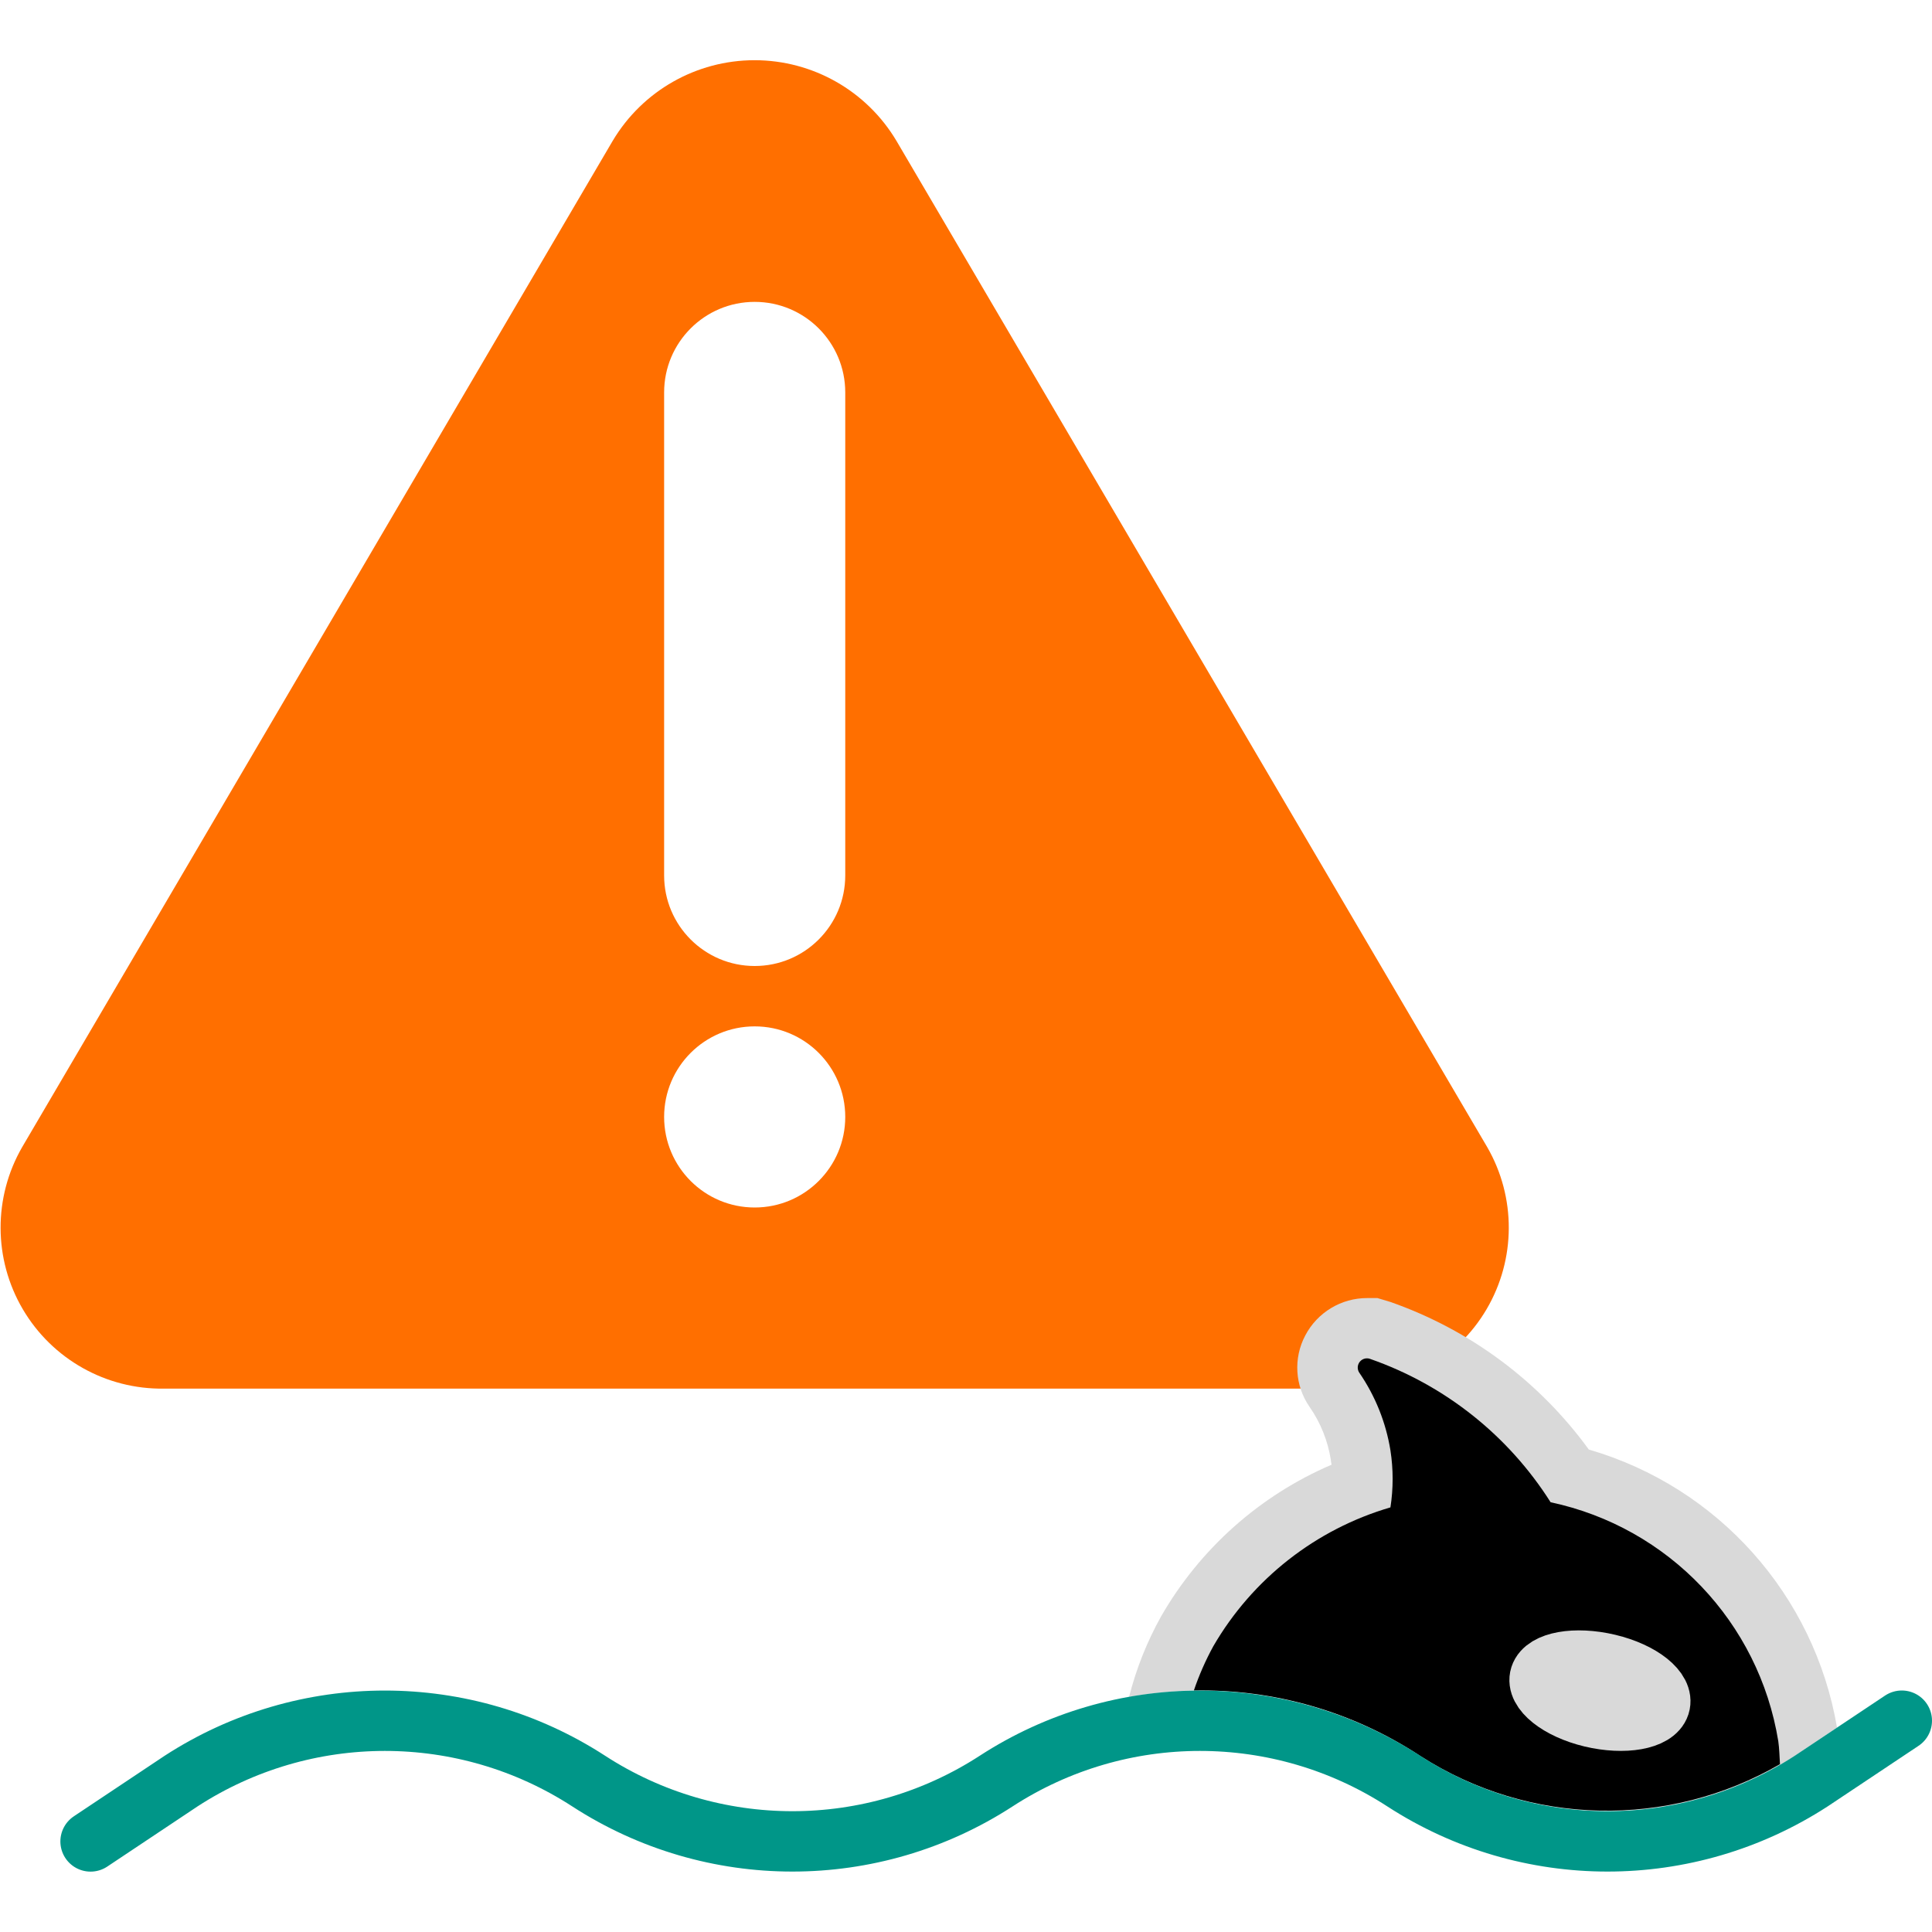
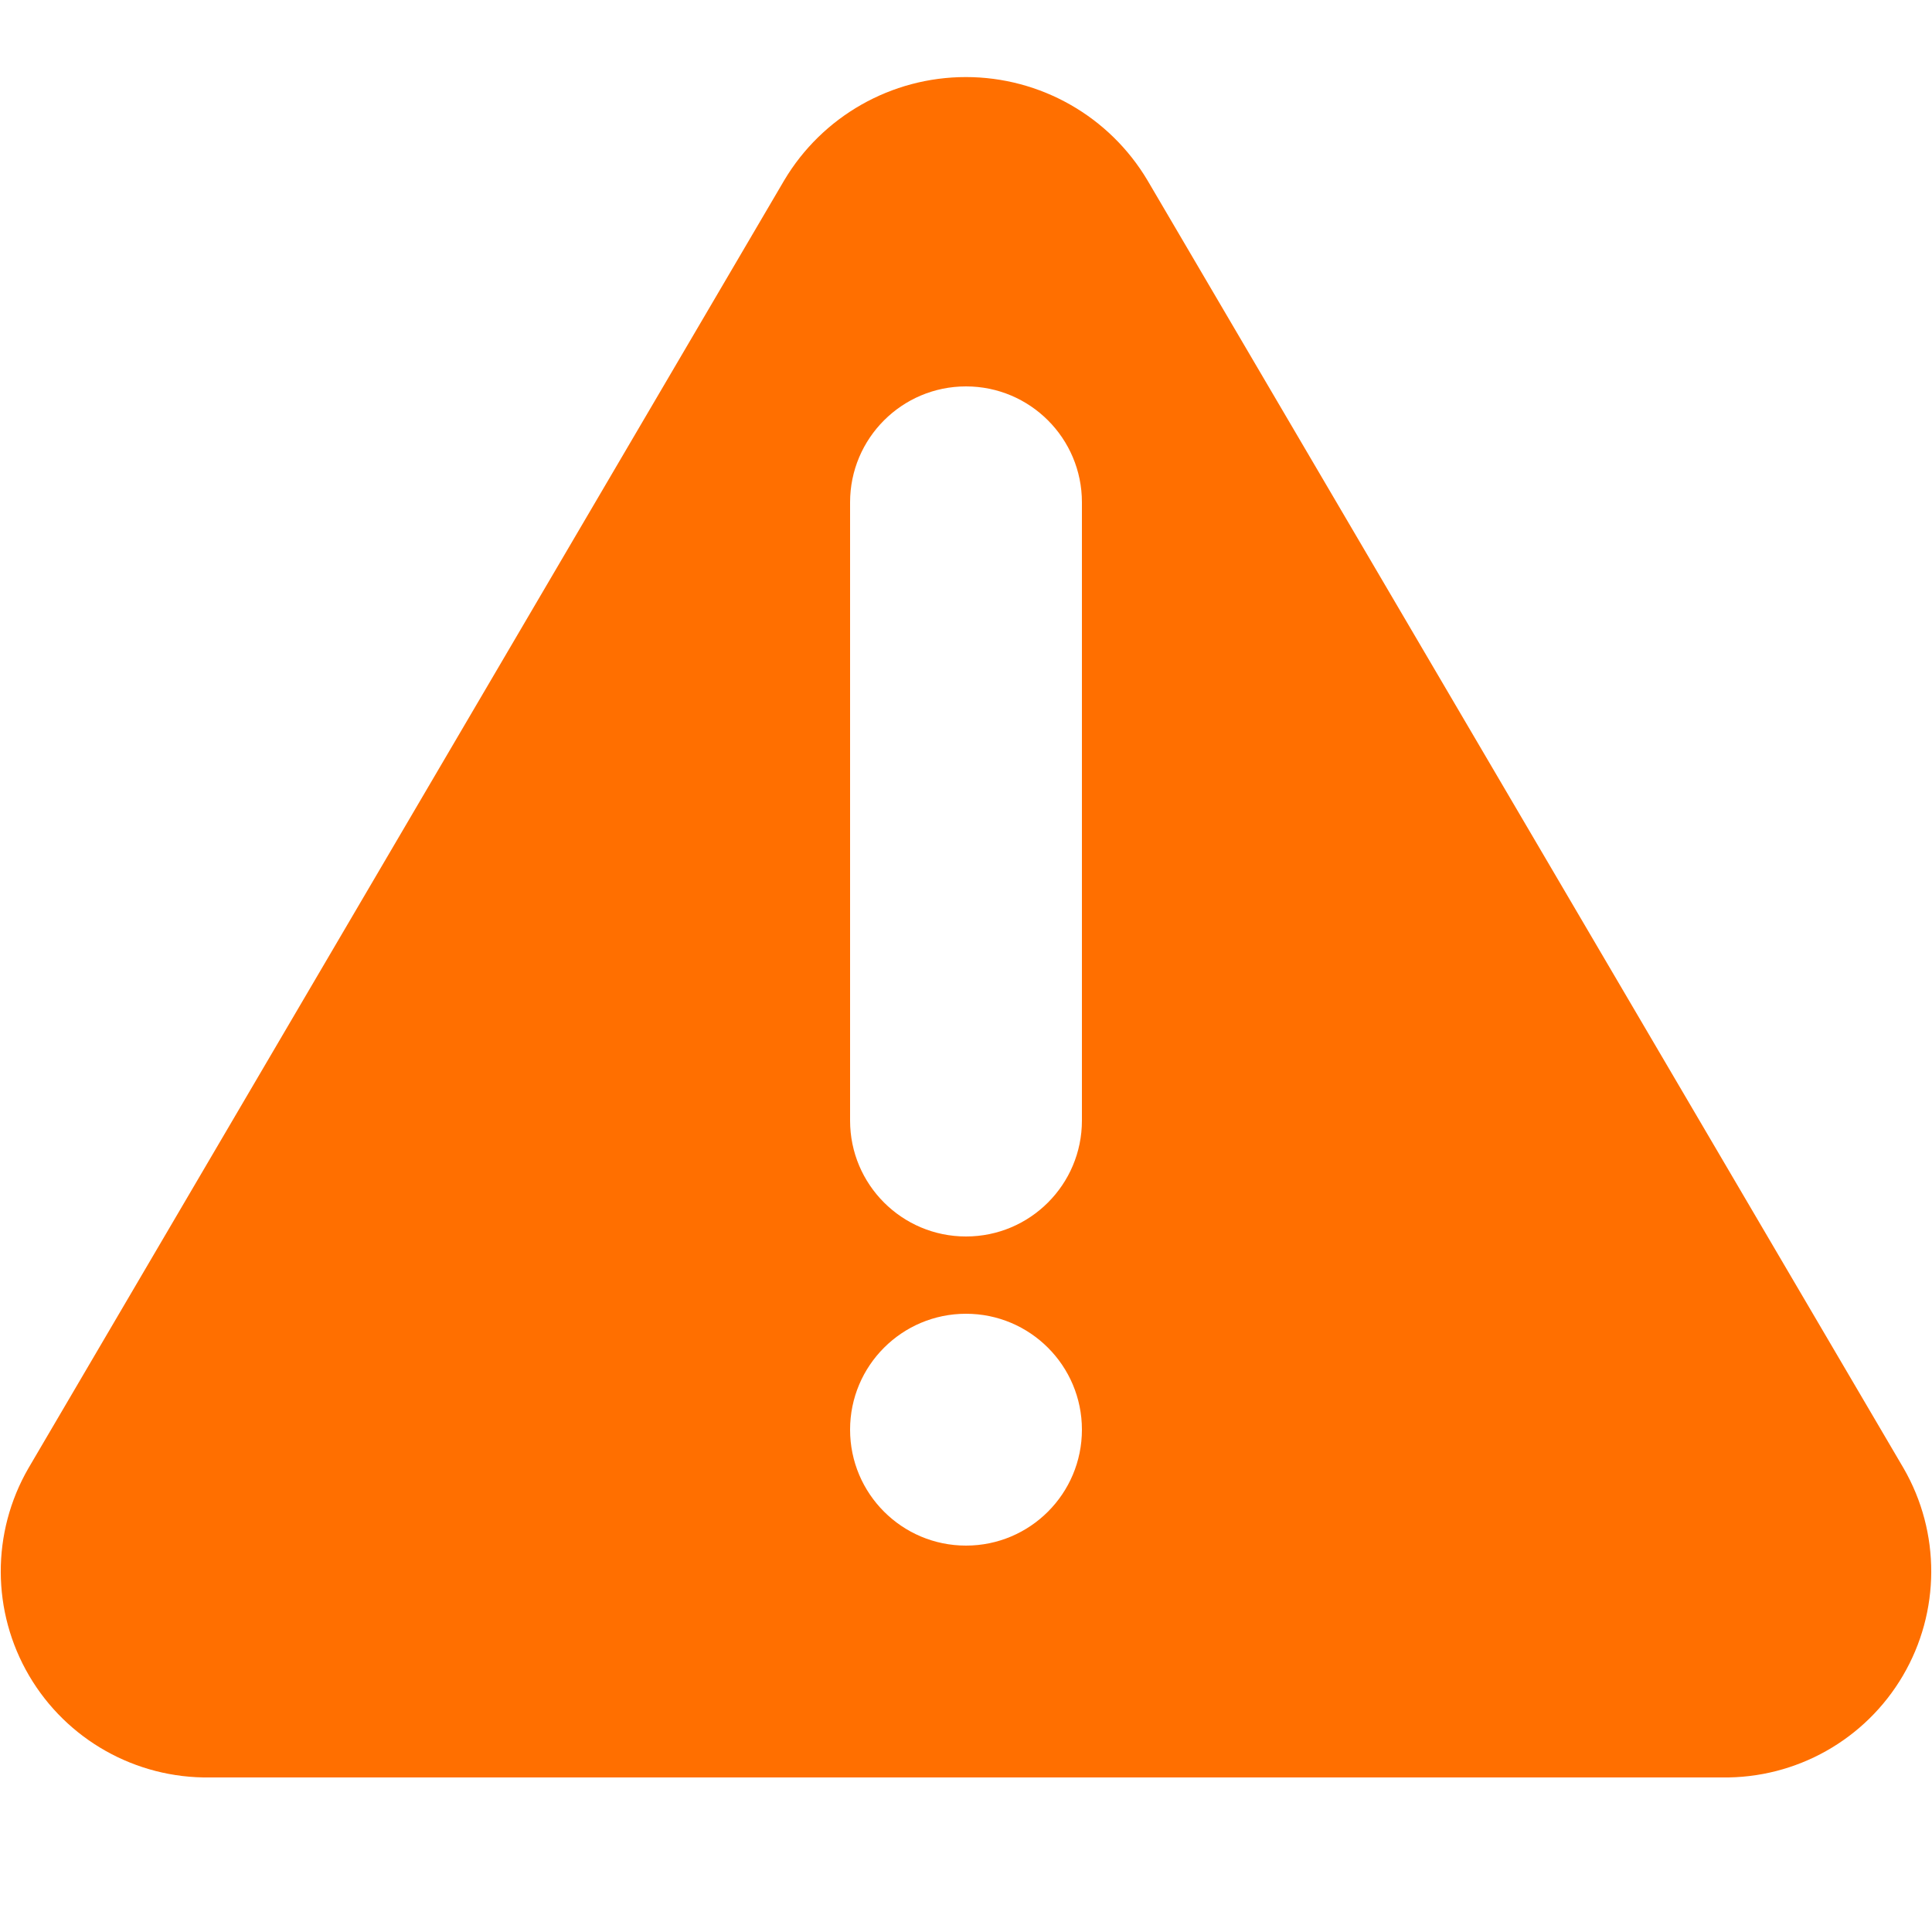
- <svg xmlns="http://www.w3.org/2000/svg" width="32" height="32" viewBox="0 0 32 32">
+ <svg xmlns="http://www.w3.org/2000/svg" width="32" height="32" viewBox="0 0 25 25">
  <path d="M24.633,19,14.848,2.333a2.735,2.735,0,0,0-4.7,0L.367,19a2.667,2.667,0,0,0,2.349,4H22.284A2.667,2.667,0,0,0,24.633,19ZM12.5,20A1.5,1.5,0,1,1,14,18.5,1.5,1.5,0,0,1,12.5,20ZM14,14.5a1.5,1.5,0,0,1-3,0v-8a1.5,1.5,0,0,1,3,0Z" style="fill:#ff6f00" />
-   <path d="M23.527,29.084a5.722,5.722,0,0,0,6.2,0l.7-.469a5.816,5.816,0,0,0-4.111-4.606,6.871,6.871,0,0,0-3.285-2.444l-.216-.065h-.169a1.156,1.156,0,0,0-1.027.62,1.138,1.138,0,0,0,.07,1.18,2.116,2.116,0,0,1,.354.88c0,.026.008.053.012.08a5.972,5.972,0,0,0-2.824,2.513,5.511,5.511,0,0,0-.53,1.334A6.626,6.626,0,0,1,23.527,29.084Z" style="fill:#d9d9d9" />
-   <path d="M19.774,28a6.585,6.585,0,0,1,3.753,1.086,5.72,5.72,0,0,0,5.955.134c-.008-.127-.01-.254-.028-.38h0a4.84,4.84,0,0,0-3.771-3.958A5.8,5.8,0,0,0,22.7,22.51a.153.153,0,0,0-.188.223,3.165,3.165,0,0,1,.518,1.29,3.076,3.076,0,0,1,0,.944,5.022,5.022,0,0,0-2.934,2.3h0A4.611,4.611,0,0,0,19.774,28Z" />
-   <path d="M26.361,28.441c.546.13,1.052.039,1.129-.2s-.3-.546-.851-.677-1.052-.039-1.129.2S25.814,28.31,26.361,28.441Z" style="fill:#d9d9d9;stroke:#d9d9d9;stroke-miterlimit:10" />
-   <path d="M1.5,30.5l1.5-1a6.2,6.2,0,0,1,6.75,0h0a6.2,6.2,0,0,0,6.75,0h0a6.2,6.2,0,0,1,6.75,0h0a6.2,6.2,0,0,0,6.75,0l1.5-1" style="fill:none;stroke:#009688;stroke-linecap:round;stroke-linejoin:round" />
</svg>
